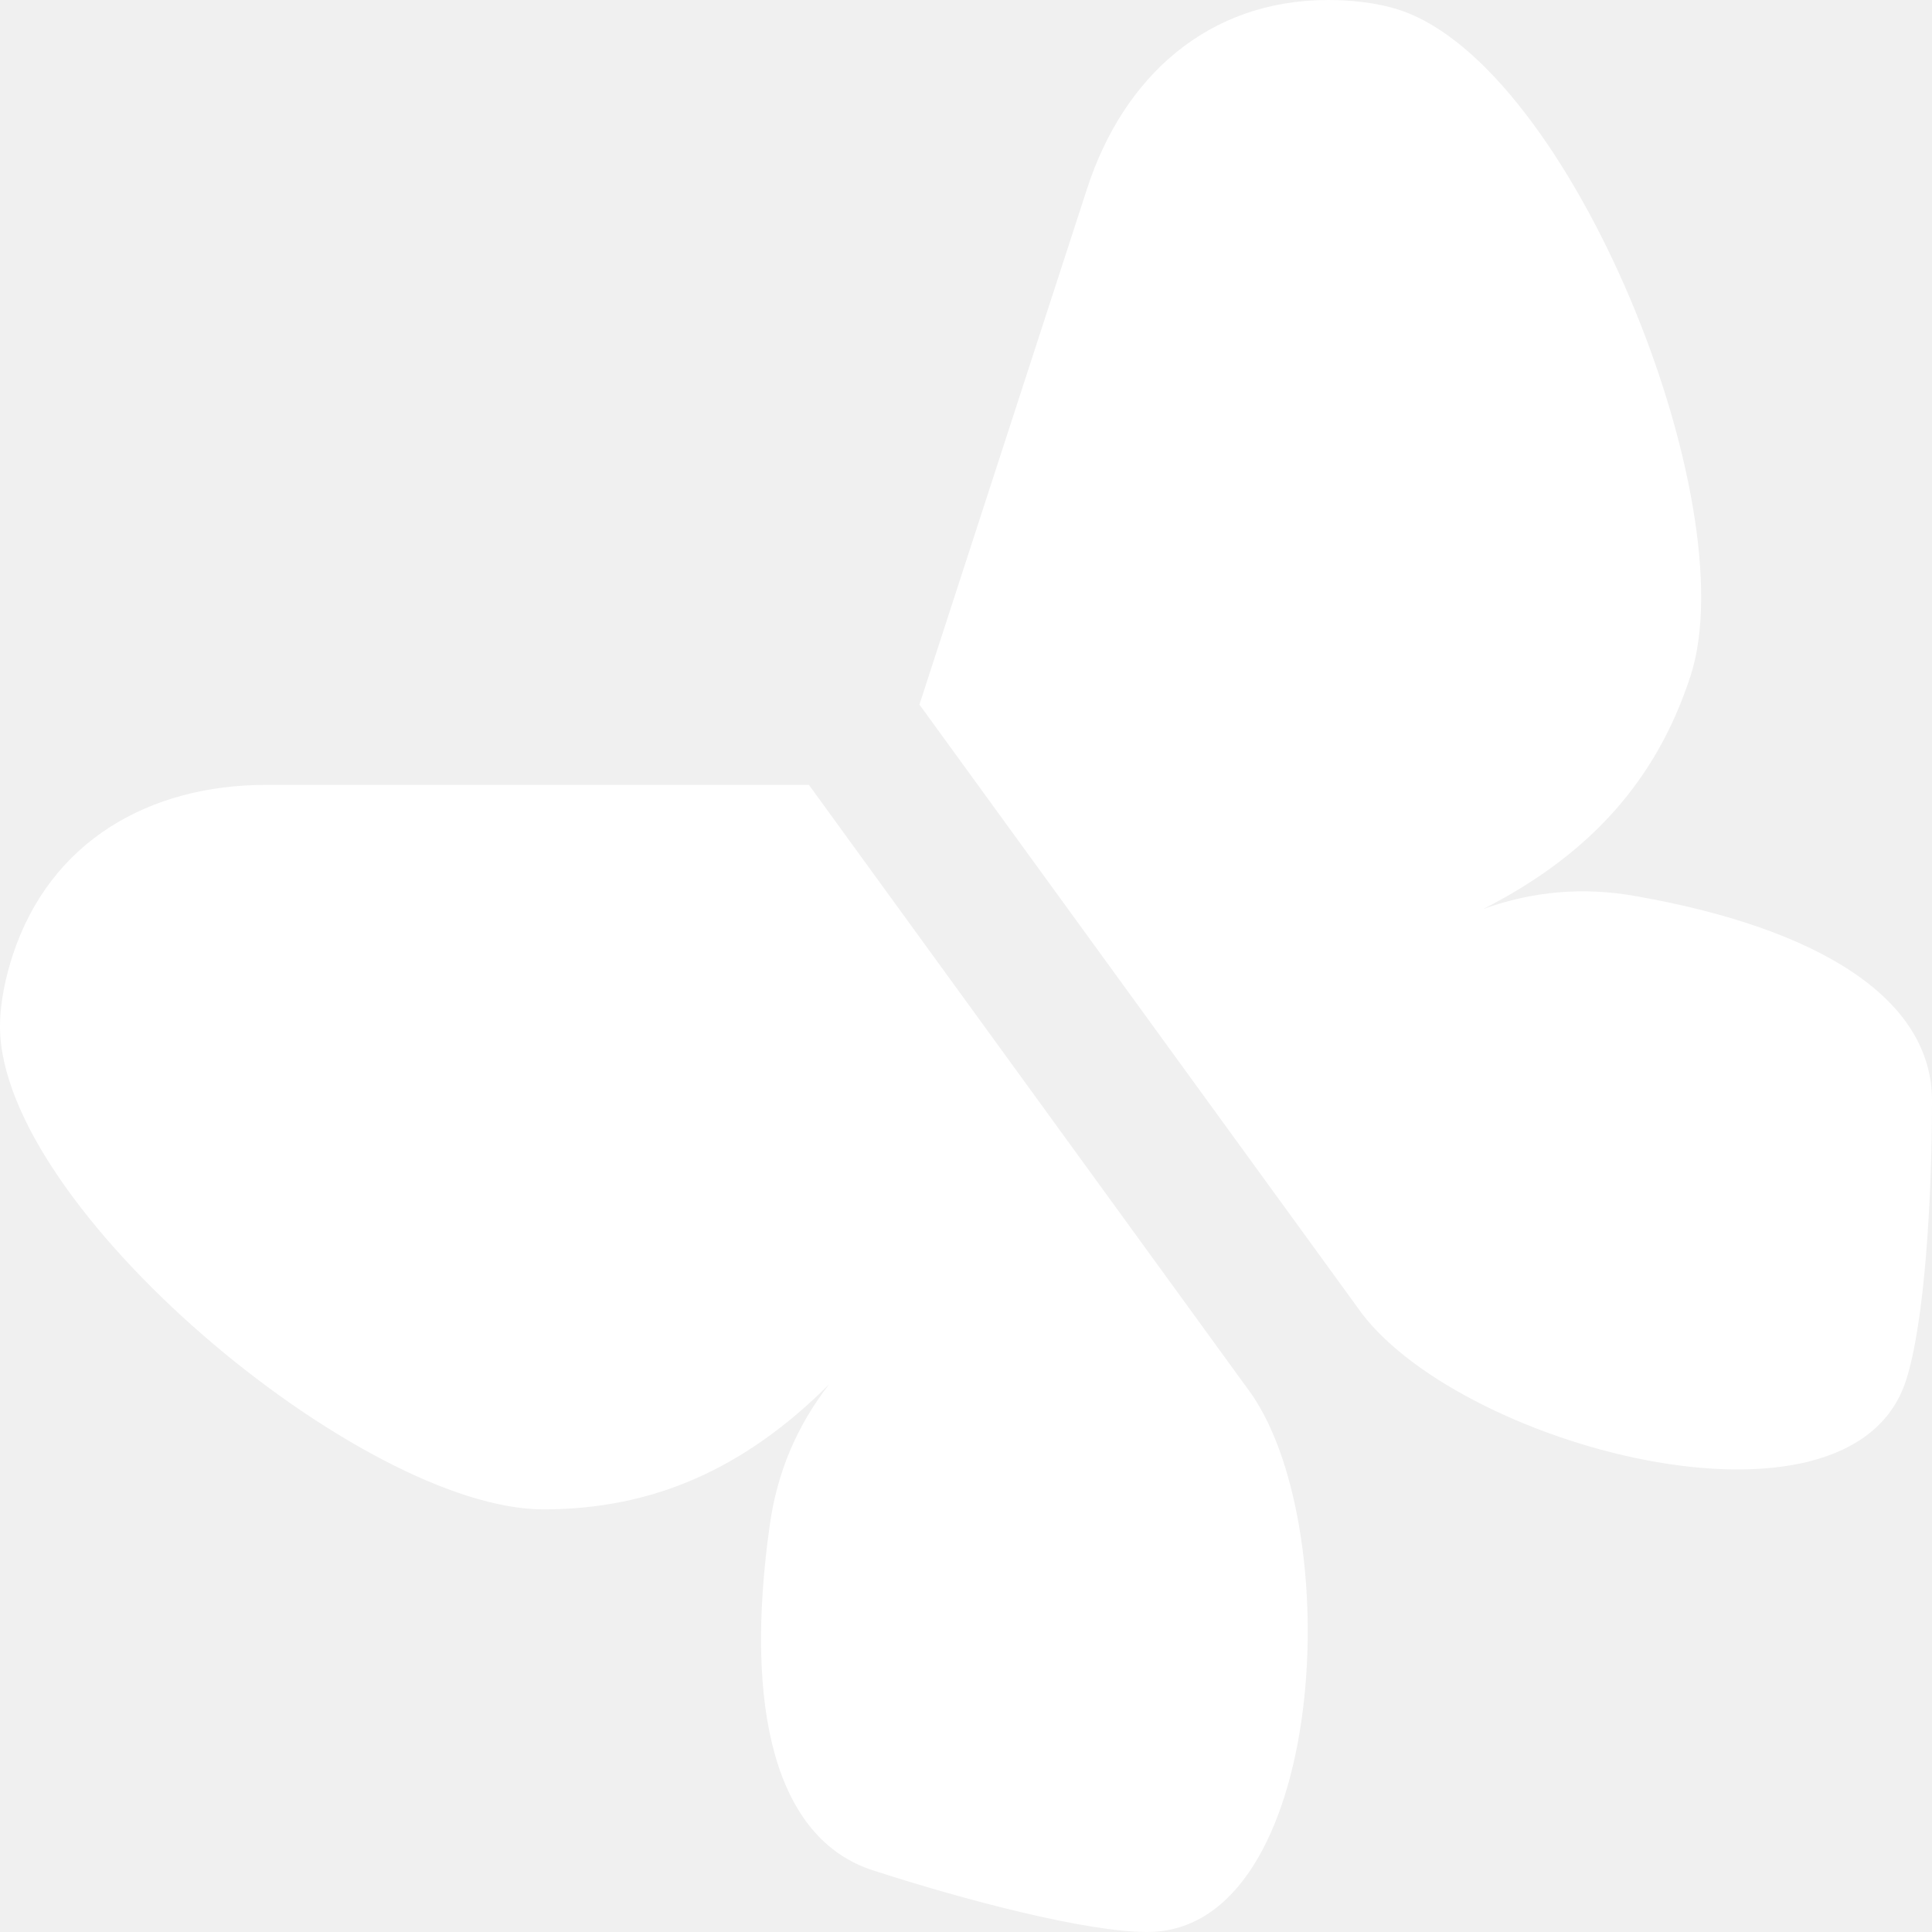
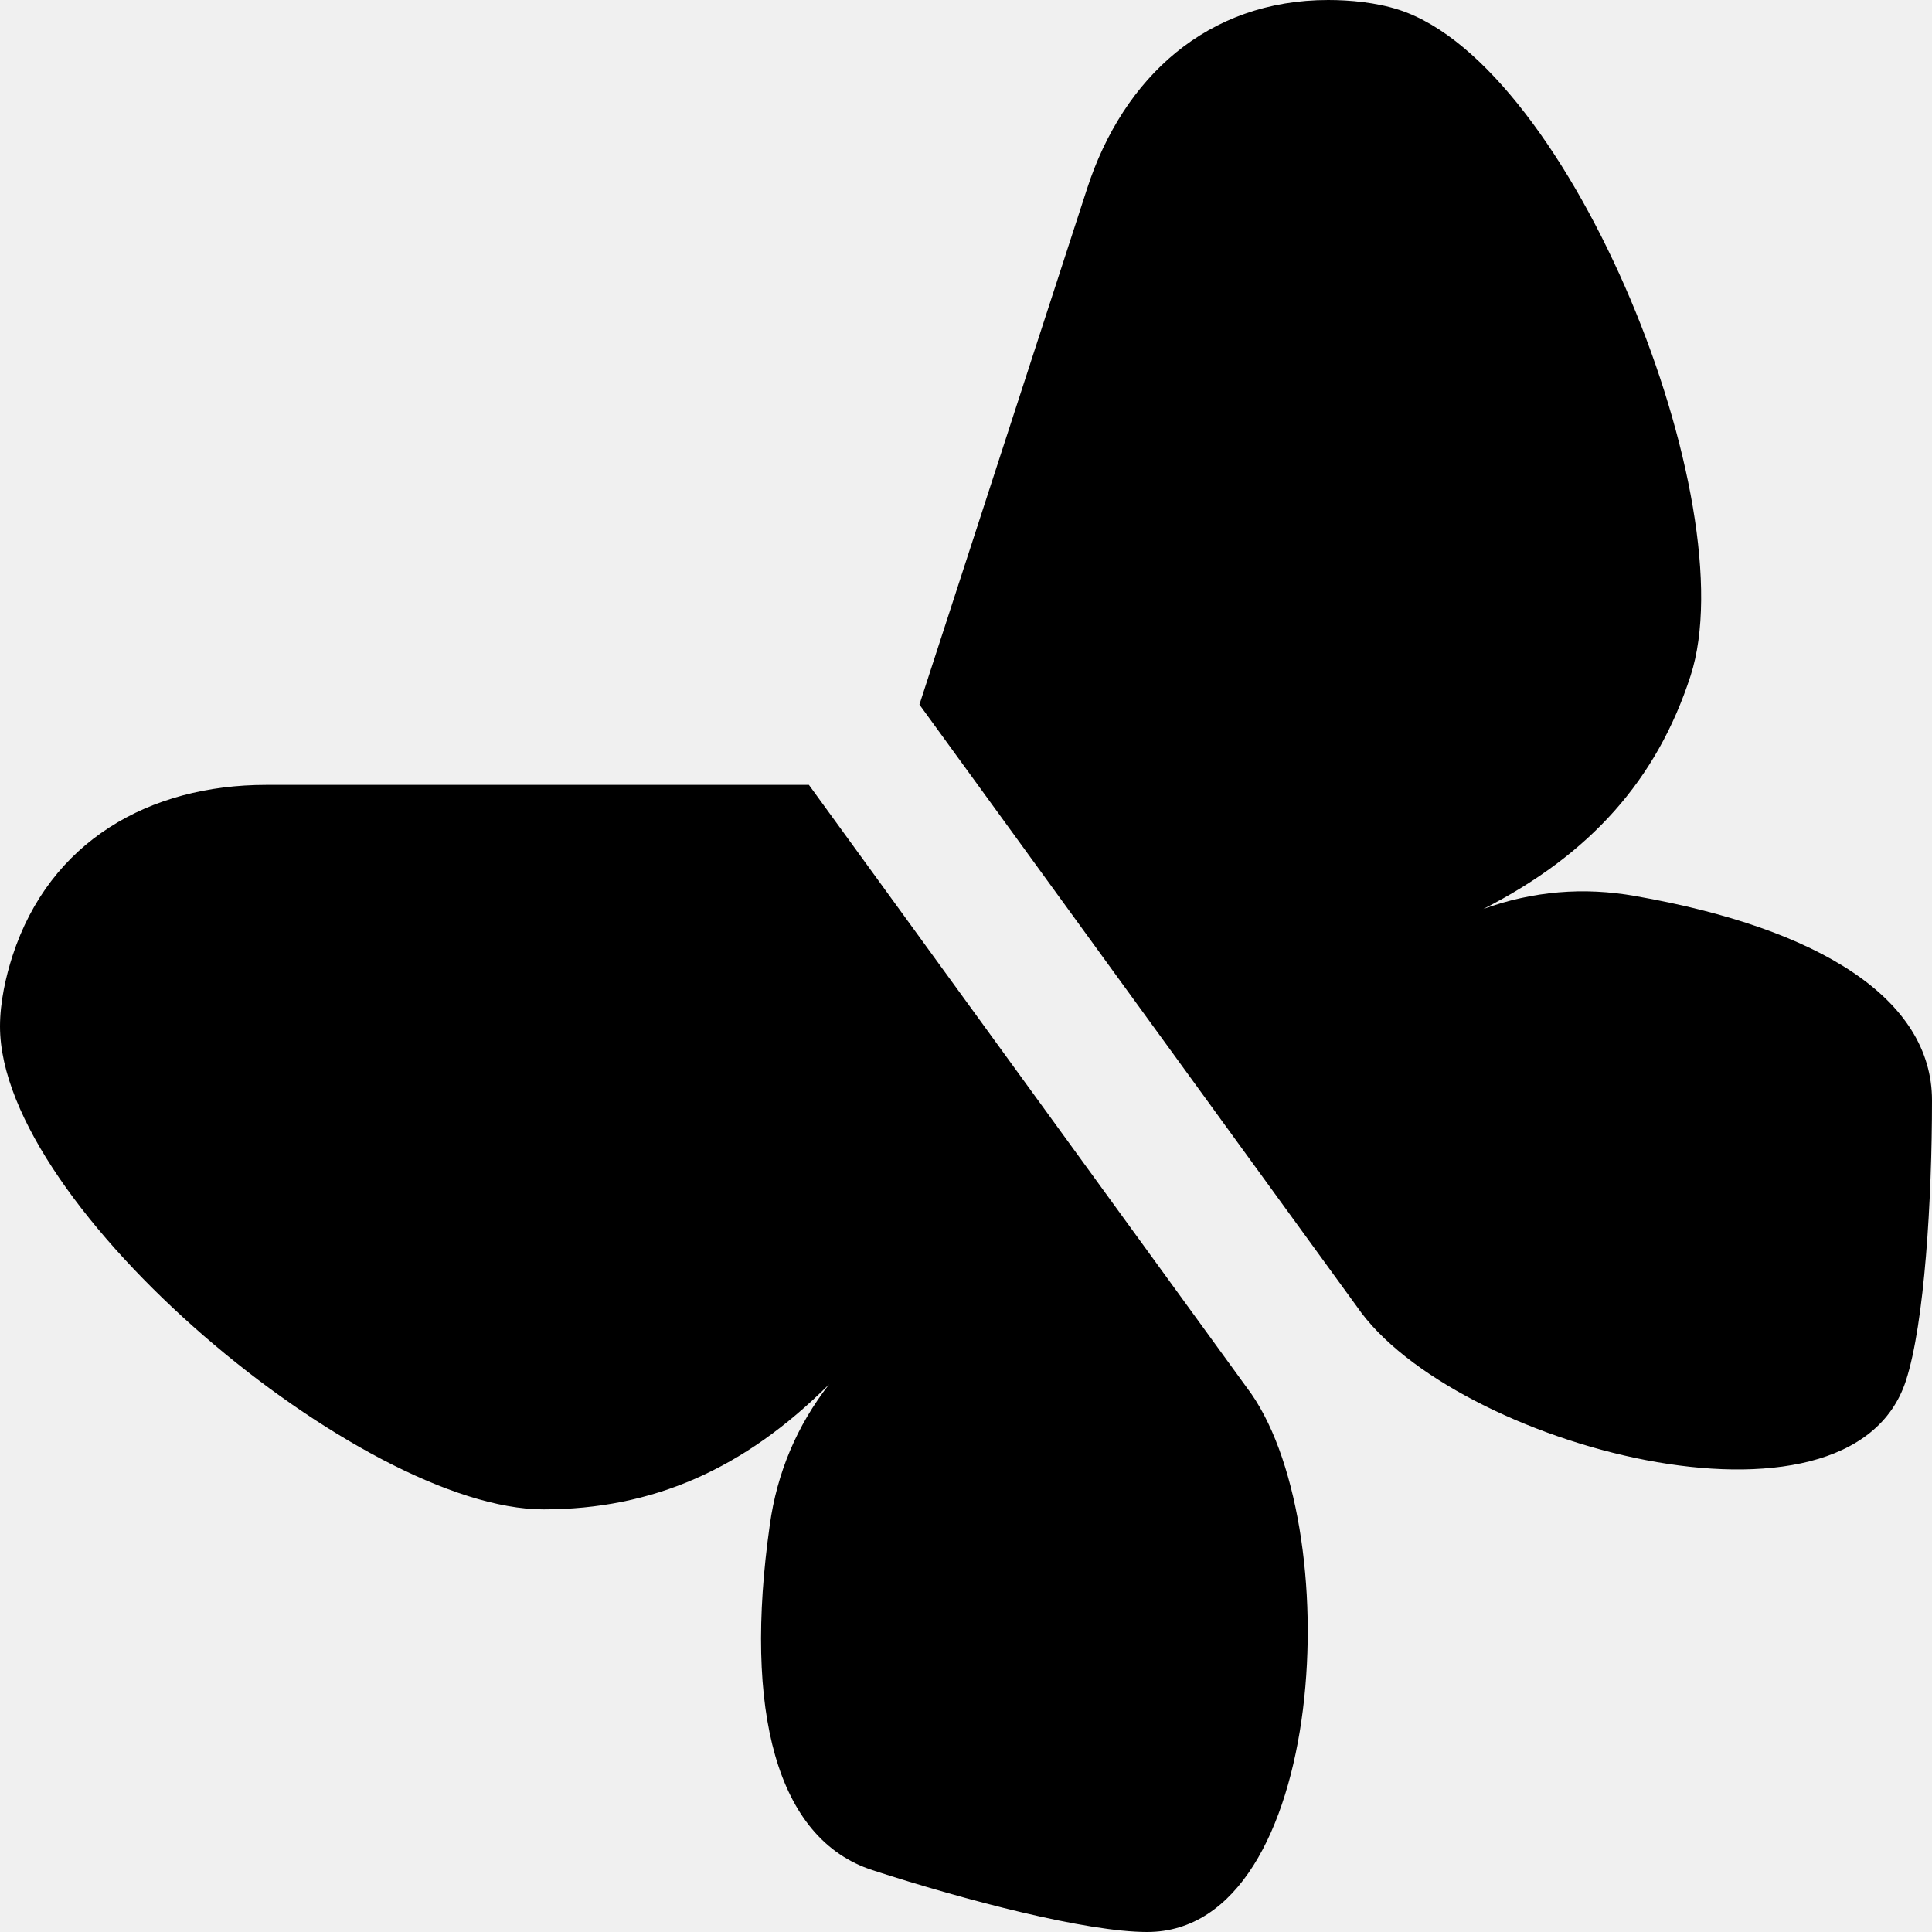
- <svg xmlns="http://www.w3.org/2000/svg" fill="#ffffff" width="20px" height="20px" viewBox="0 0 512 512">
+ <svg xmlns="http://www.w3.org/2000/svg" fill="currentColor" width="16px" height="16px" viewBox="0 0 512 512">
  <g id="SVGRepo_bgCarrier" stroke-width="0" />
  <g id="SVGRepo_tracerCarrier" stroke-linecap="round" stroke-linejoin="round" />
  <g id="SVGRepo_iconCarrier">
    <path d="M214.37 208H70.57c-31 0-57.37 14.9-67.26 45.33C1.57 258.71 0 265.54 0 272c0 48 96 128 144 128 28.95 0 53.24-10.67 75.72-33.14-8.58 11.05-13.81 23.47-15.72 37.28-6.98 49.25 1.73 83.2 27.23 91.48C255.99 503.66 288 512 304 512c48 0 53.35-109.18 26.33-144.39L214.37 208zm29.29-21.28L288.1 49.96C297.68 20.47 320 0 352 0c5.66 0 12.64.62 18.78 2.61 45.65 14.84 92.07 130.86 77.23 176.51-8.94 27.54-26.59 47.34-54.91 61.77 13.15-4.74 26.59-5.88 40.31-3.42 49 8.58 78.59 27.35 78.59 54.16 0 26.04-1.96 59.05-6.91 74.27-14.83 45.65-120.32 17.01-145.46-19.58l-115.97-159.6z" />
  </g>
</svg>
